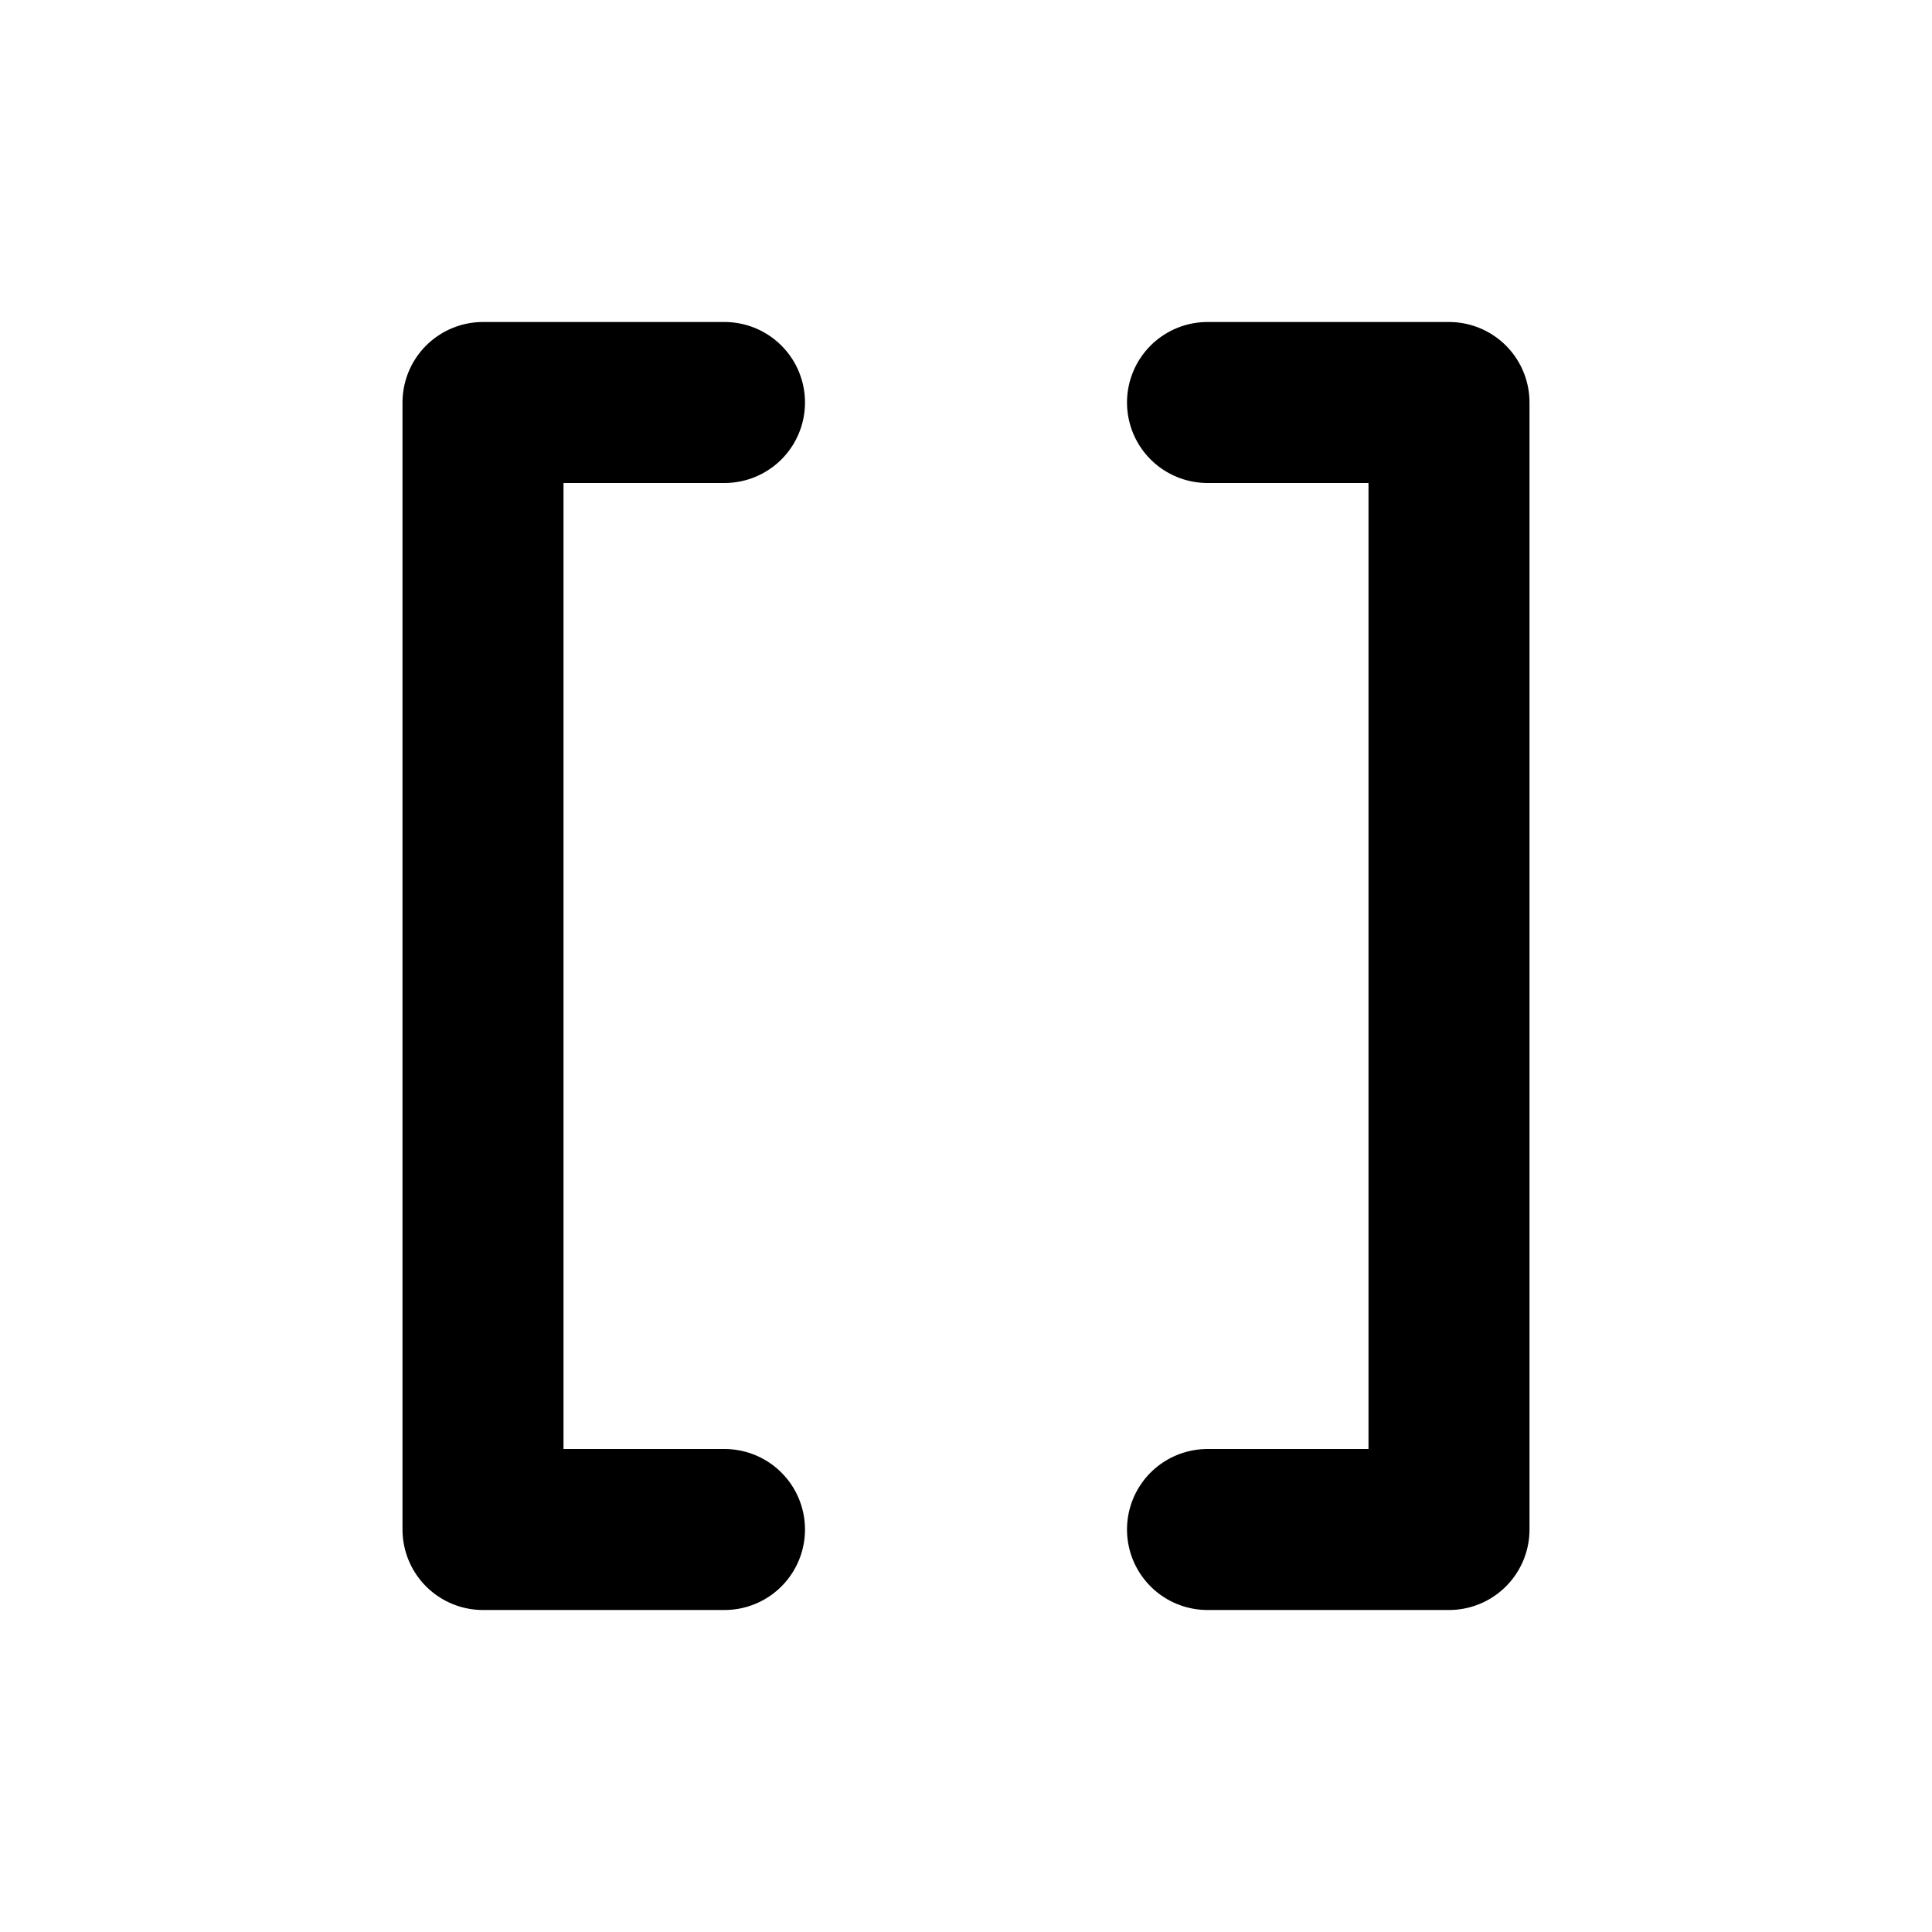
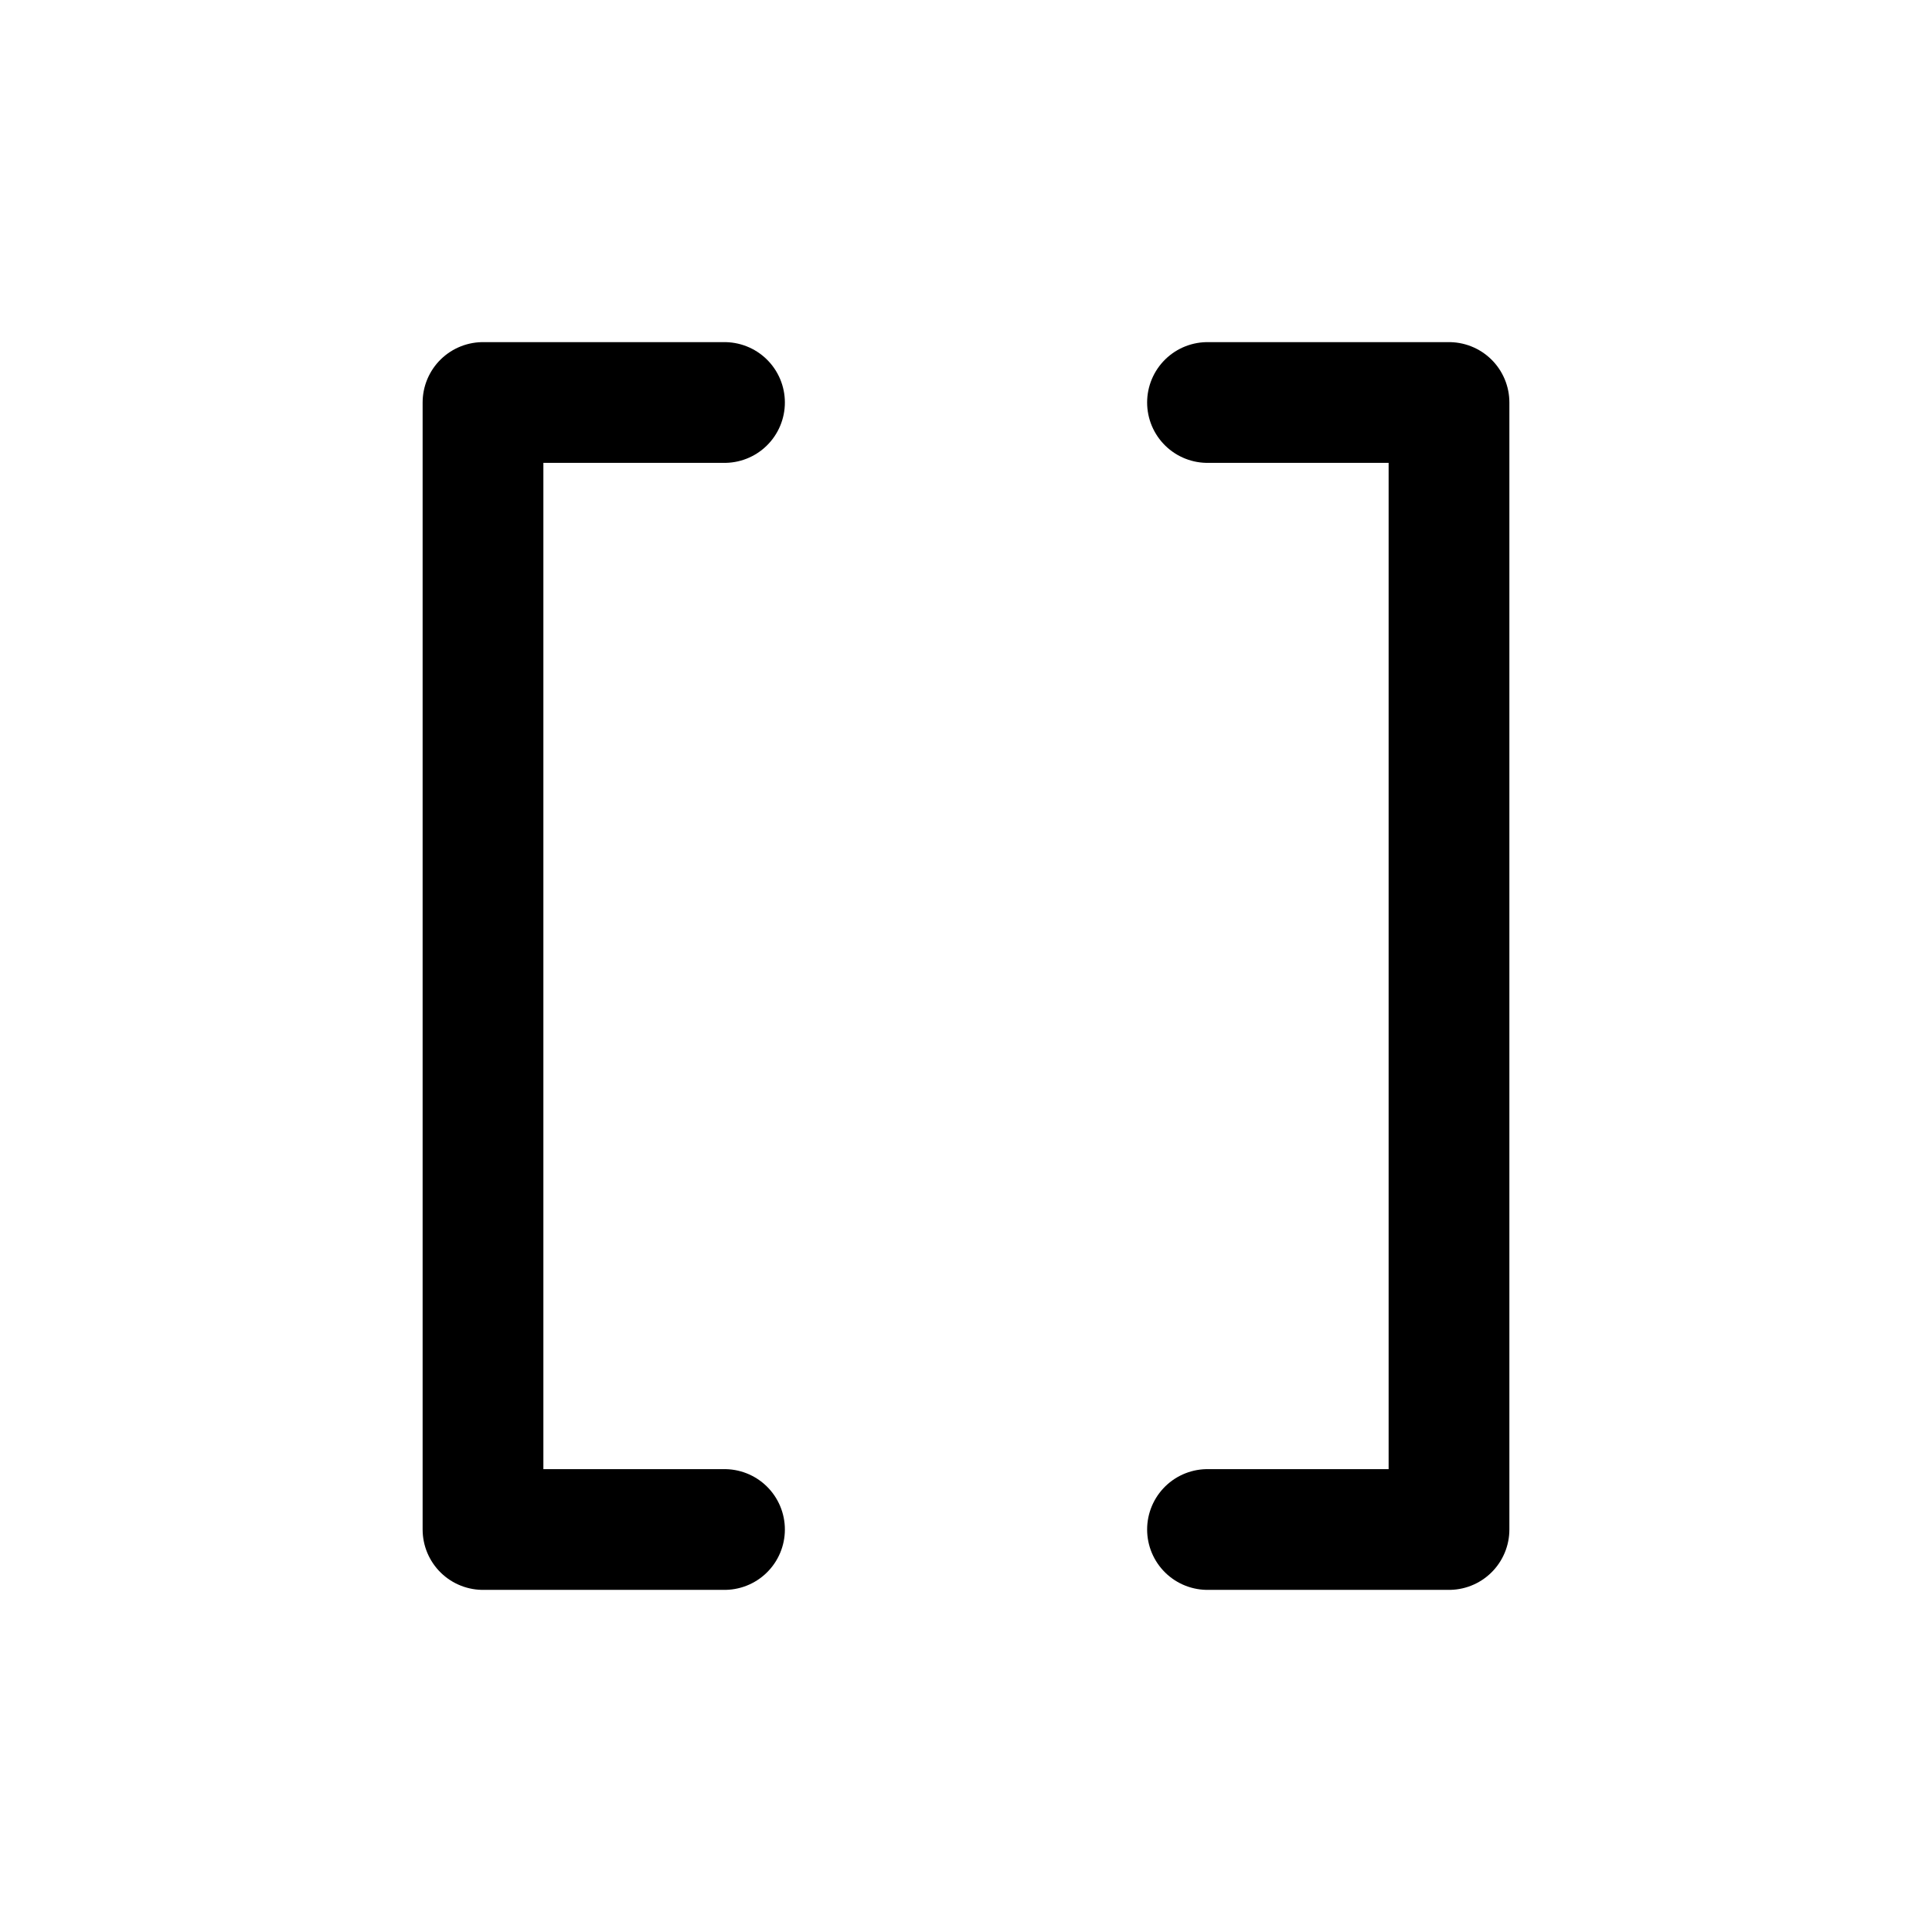
- <svg xmlns="http://www.w3.org/2000/svg" width="24" height="24" viewBox="0 0 24 24" fill="none" stroke="currentColor" stroke-width="2" stroke-linecap="round" stroke-linejoin="round">
+ <svg xmlns="http://www.w3.org/2000/svg" viewBox="0 0 24 24" fill="none" stroke="currentColor" stroke-width="1.5" stroke-linecap="round" stroke-linejoin="round">
  <path d="M9 5H6v14h3M15 5h3v14h-3" />
</svg>
